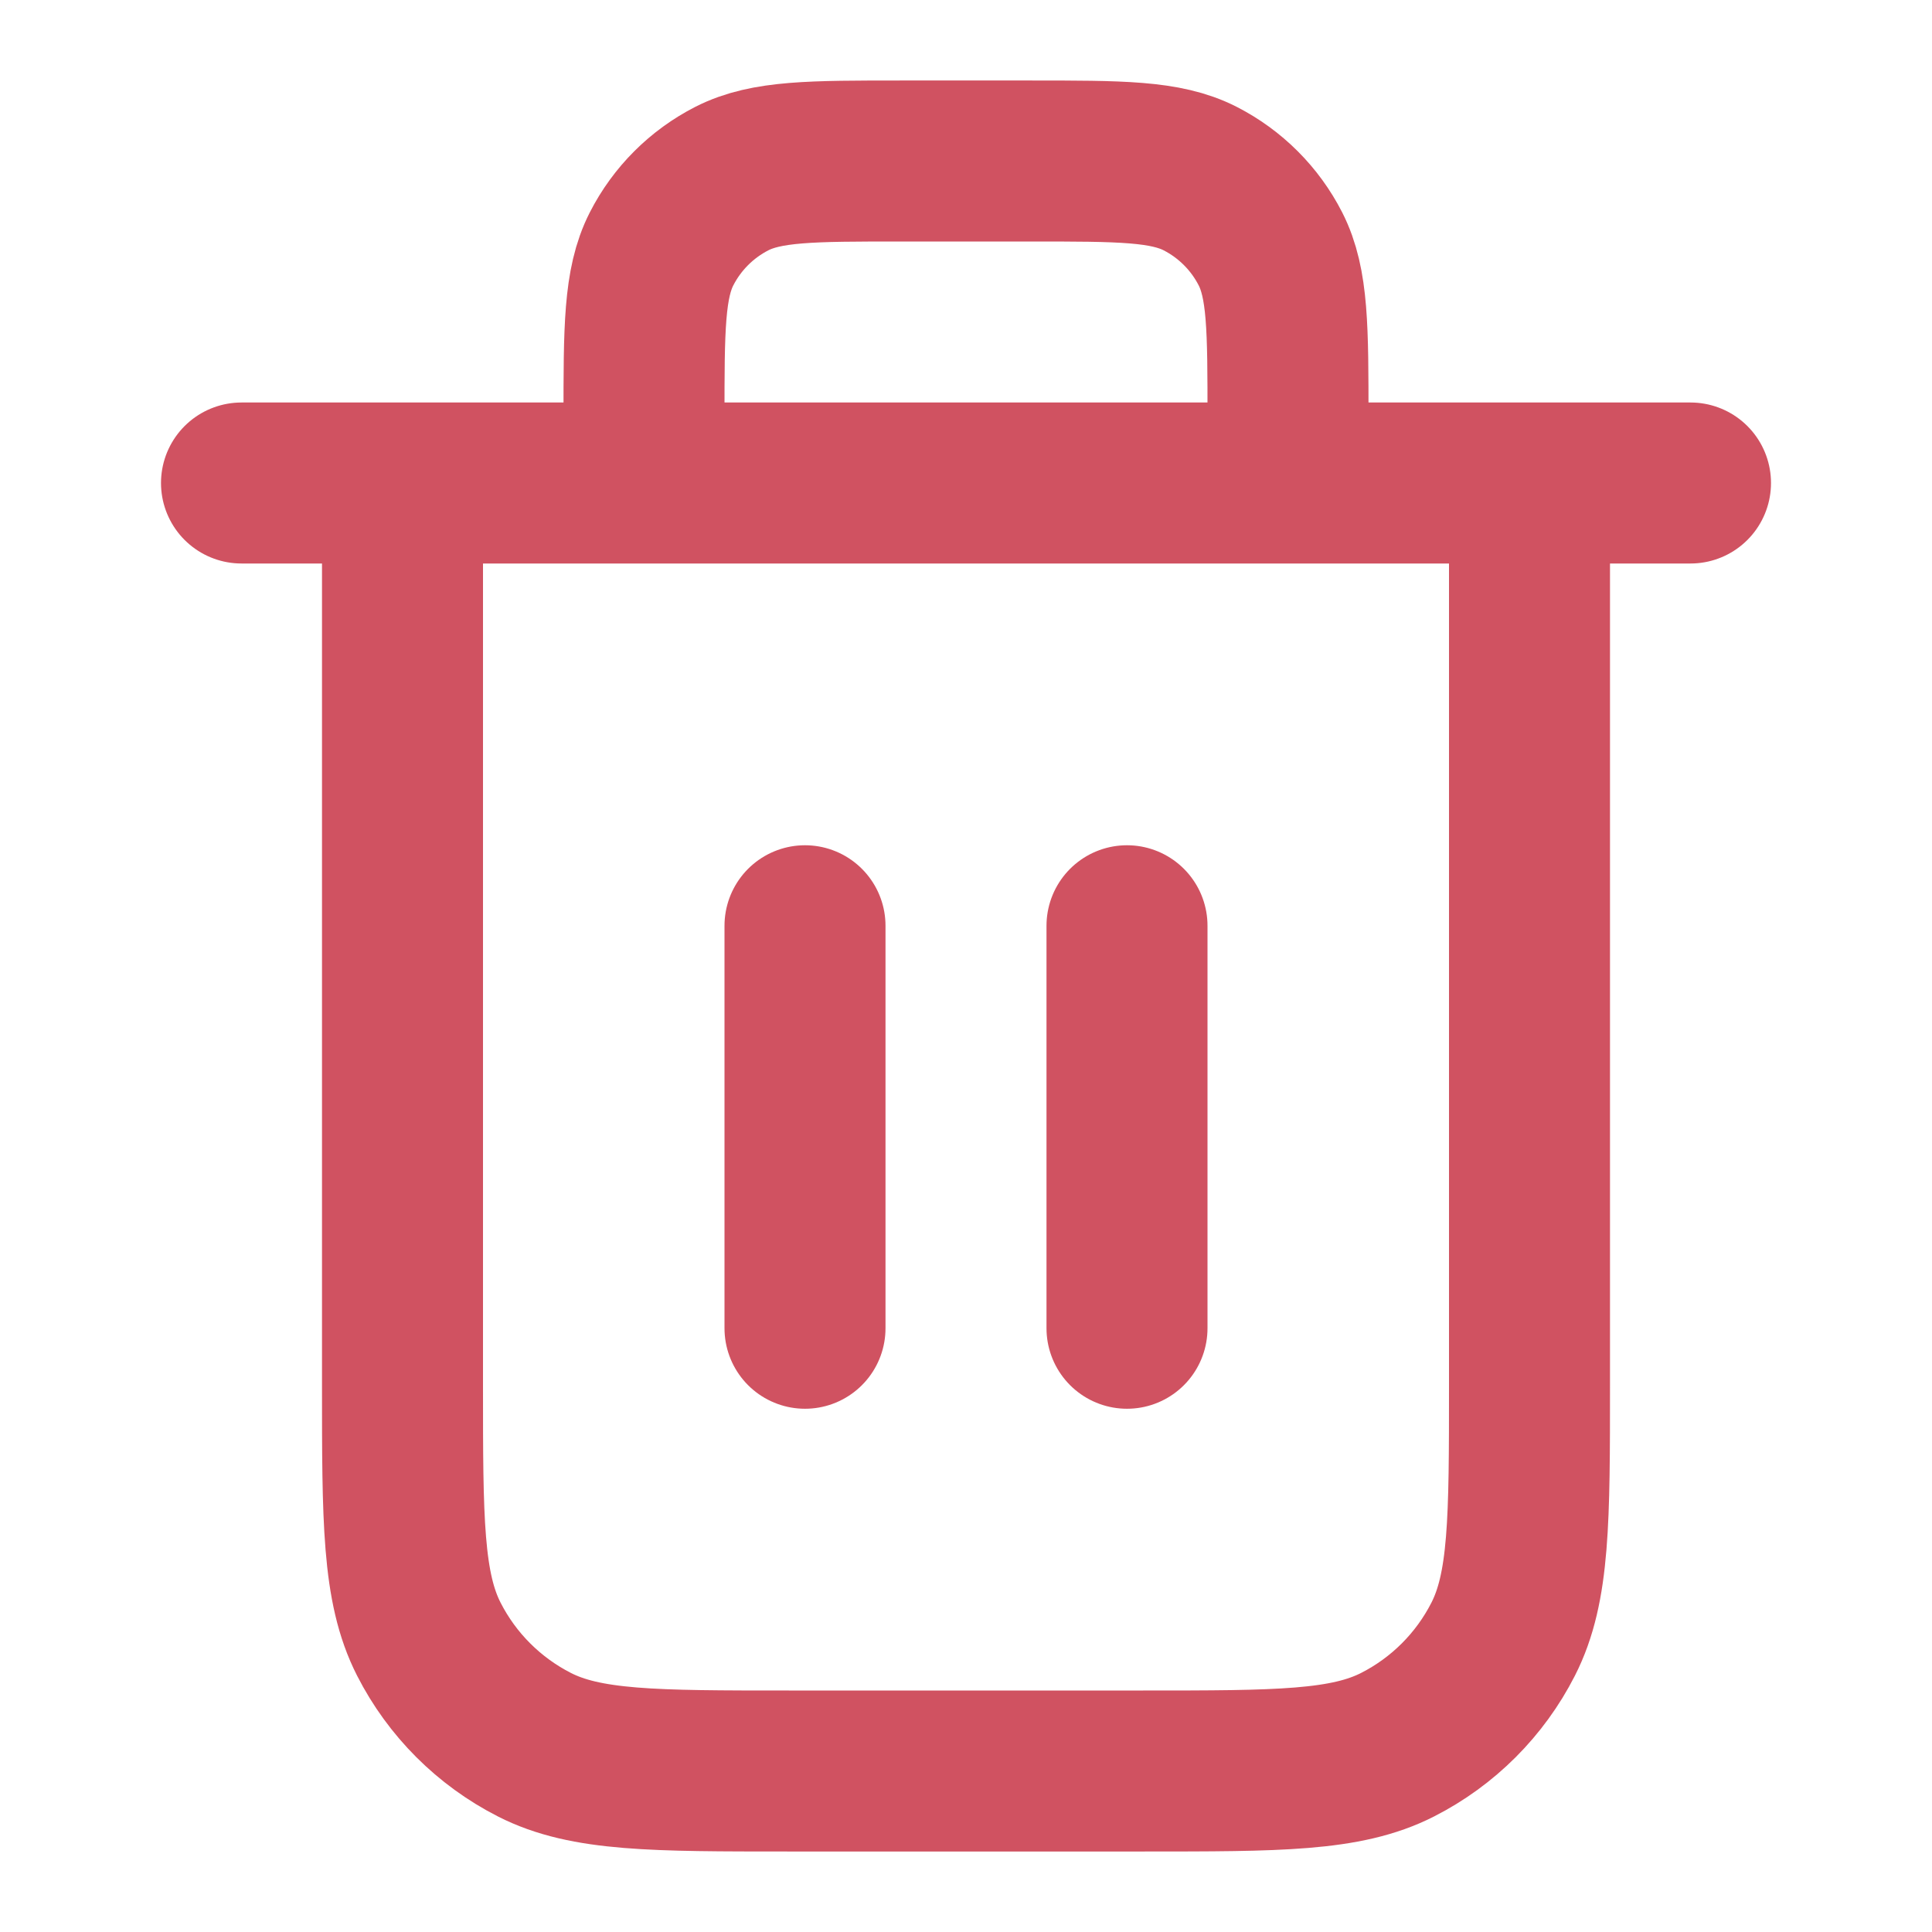
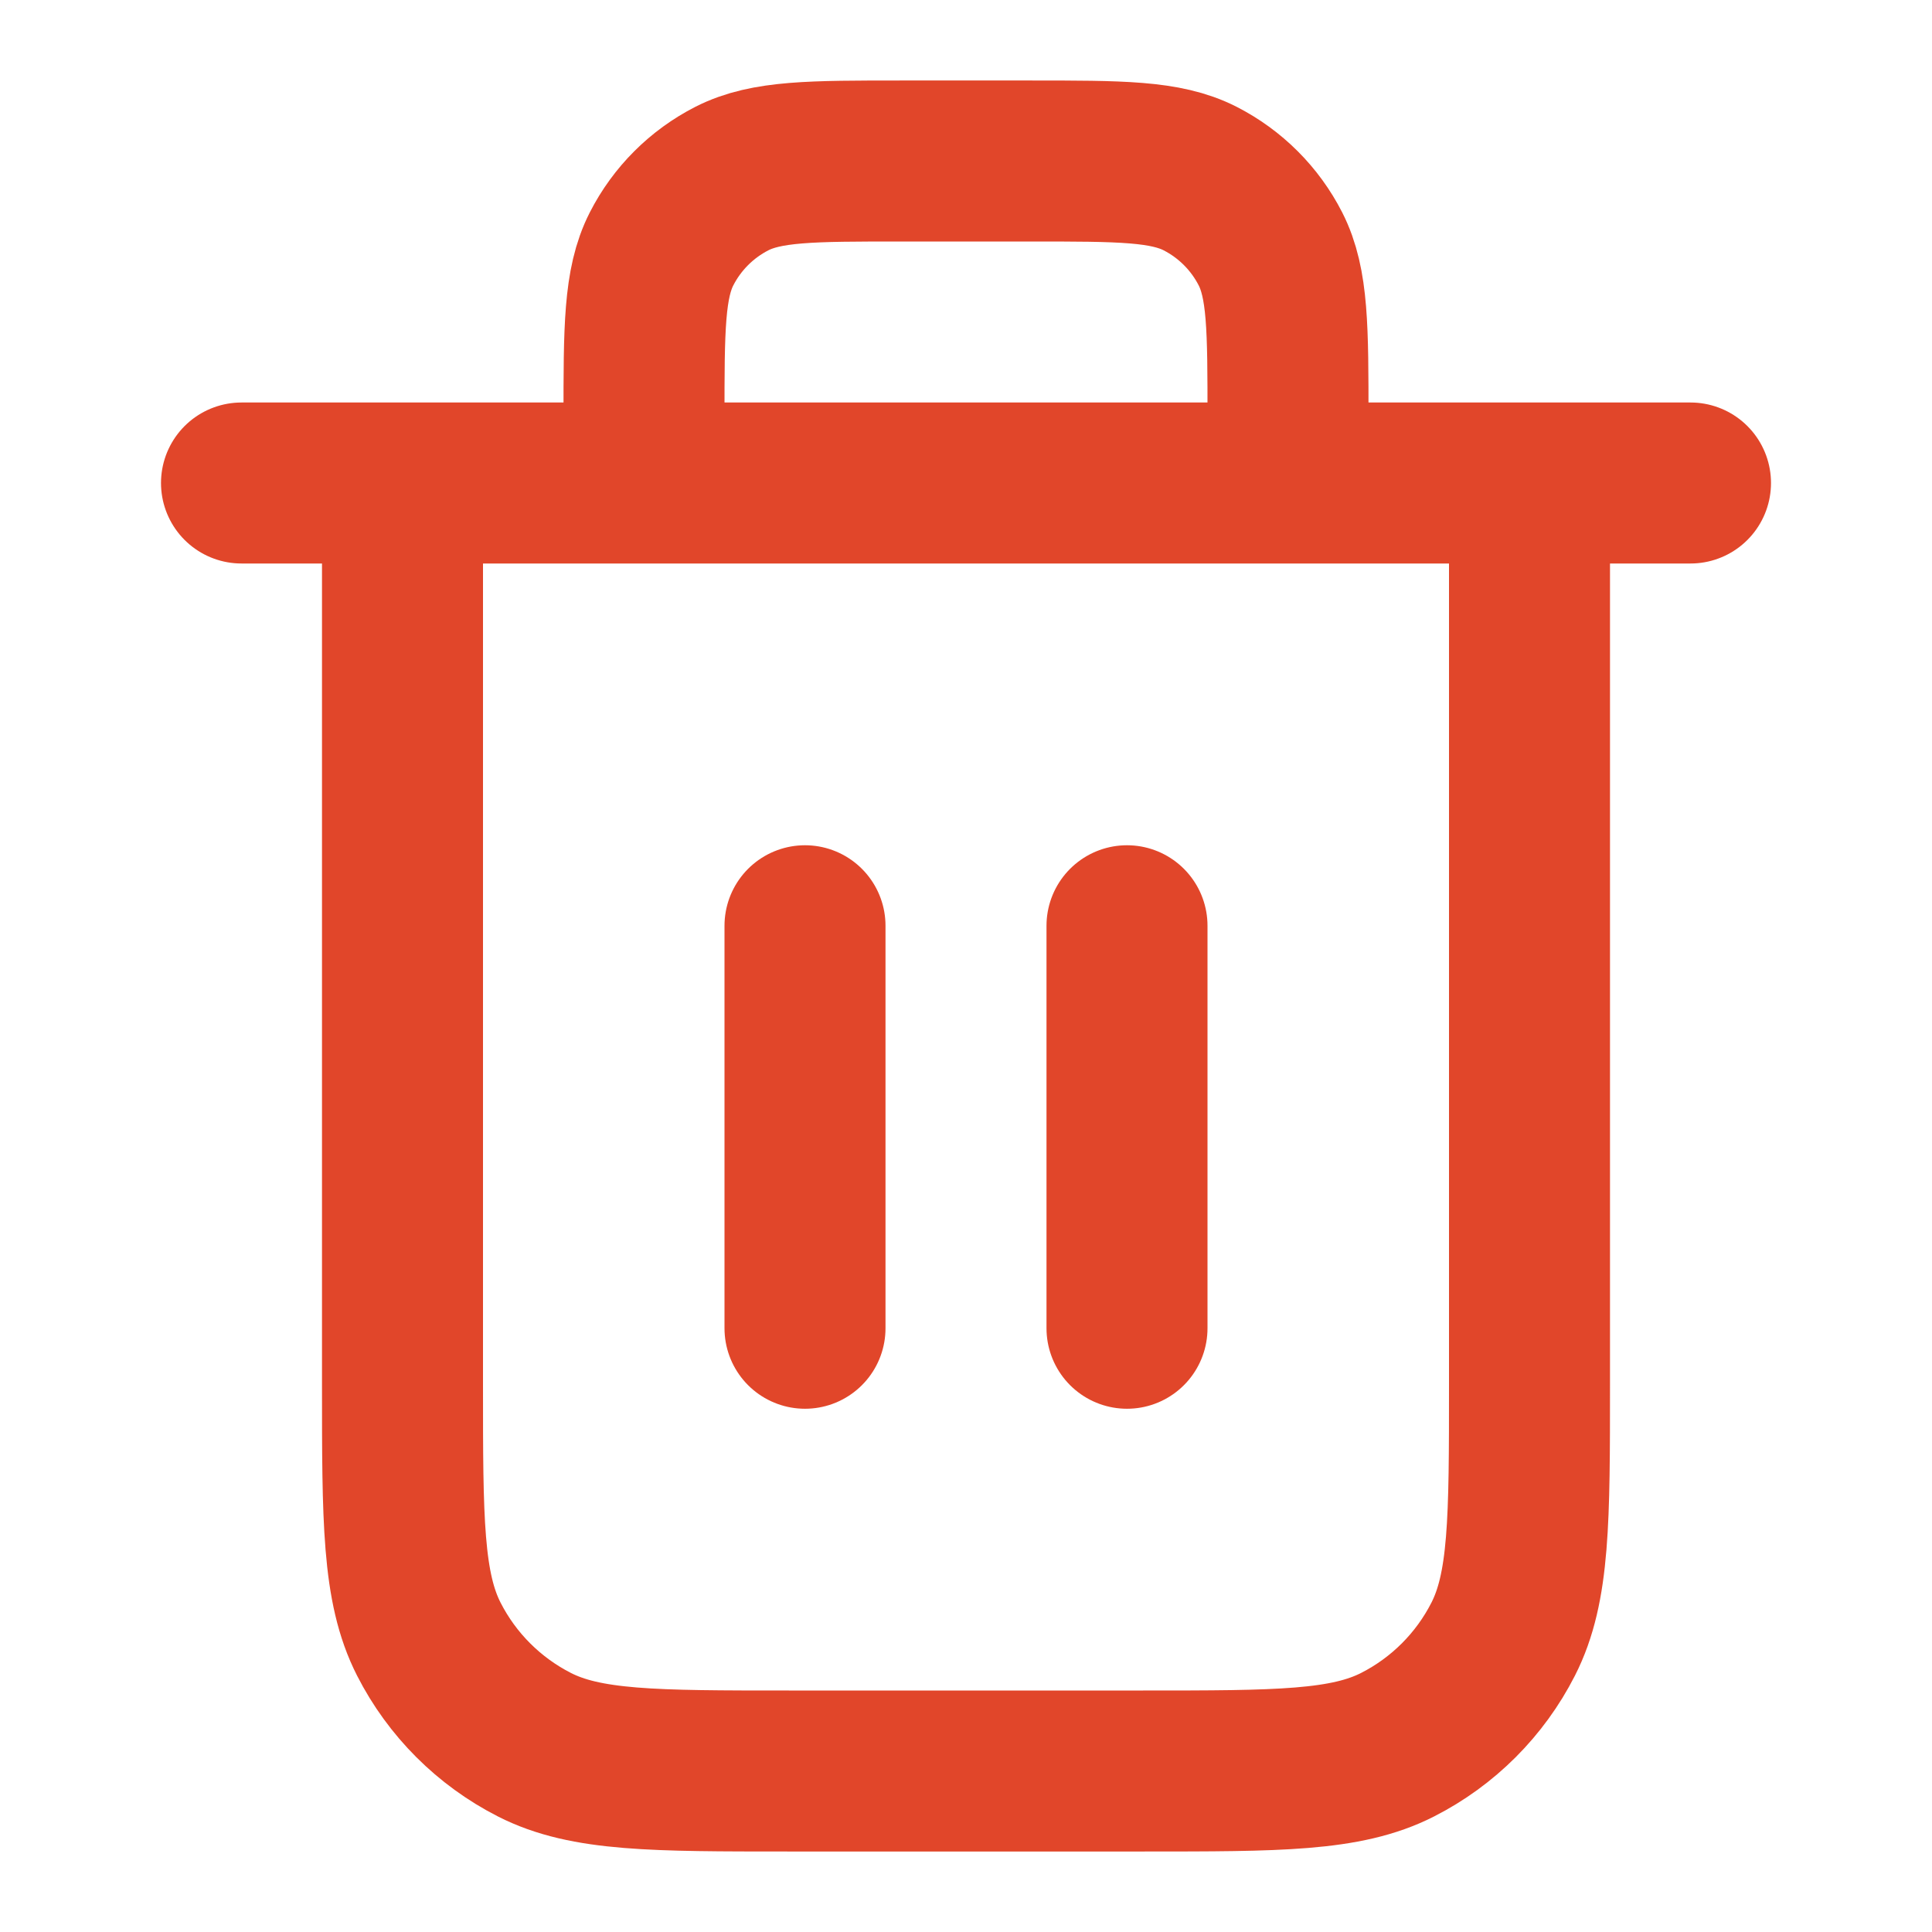
<svg xmlns="http://www.w3.org/2000/svg" width="20px" height="20px" viewBox="0 0 24 24" fill="none">
-   <path d="M16 6V5.2C16 4.08 16 3.52 15.782 3.092C15.59 2.716 15.284 2.41 14.908 2.218C14.48 2 13.92 2 12.8 2H11.2C10.08 2 9.52 2 9.092 2.218C8.716 2.41 8.41 2.716 8.218 3.092C8 3.52 8 4.08 8 5.2V6M10 11.5V16.5M14 11.5V16.5M3 6H21M19 6V17.2C19 18.88 19 19.72 18.673 20.362C18.385 20.927 17.927 21.385 17.362 21.673C16.72 22 15.88 22 14.2 22H9.8C8.12 22 7.28 22 6.638 21.673C6.074 21.385 5.615 20.927 5.327 20.362C5 19.72 5 18.88 5 17.2V6" stroke="#d05261" stroke-width="2" stroke-linecap="round" stroke-linejoin="round" />
+   <path d="M16 6V5.2C16 4.08 16 3.52 15.782 3.092C15.59 2.716 15.284 2.41 14.908 2.218C14.48 2 13.92 2 12.8 2H11.2C10.08 2 9.52 2 9.092 2.218C8.716 2.41 8.41 2.716 8.218 3.092C8 3.52 8 4.08 8 5.2V6M10 11.5V16.5M14 11.5V16.5M3 6H21M19 6V17.2C19 18.88 19 19.72 18.673 20.362C18.385 20.927 17.927 21.385 17.362 21.673C16.72 22 15.88 22 14.2 22H9.8C8.12 22 7.28 22 6.638 21.673C6.074 21.385 5.615 20.927 5.327 20.362C5 19.72 5 18.88 5 17.2V6" stroke="#e1462a" stroke-width="2" stroke-linecap="round" stroke-linejoin="round" />
</svg>
